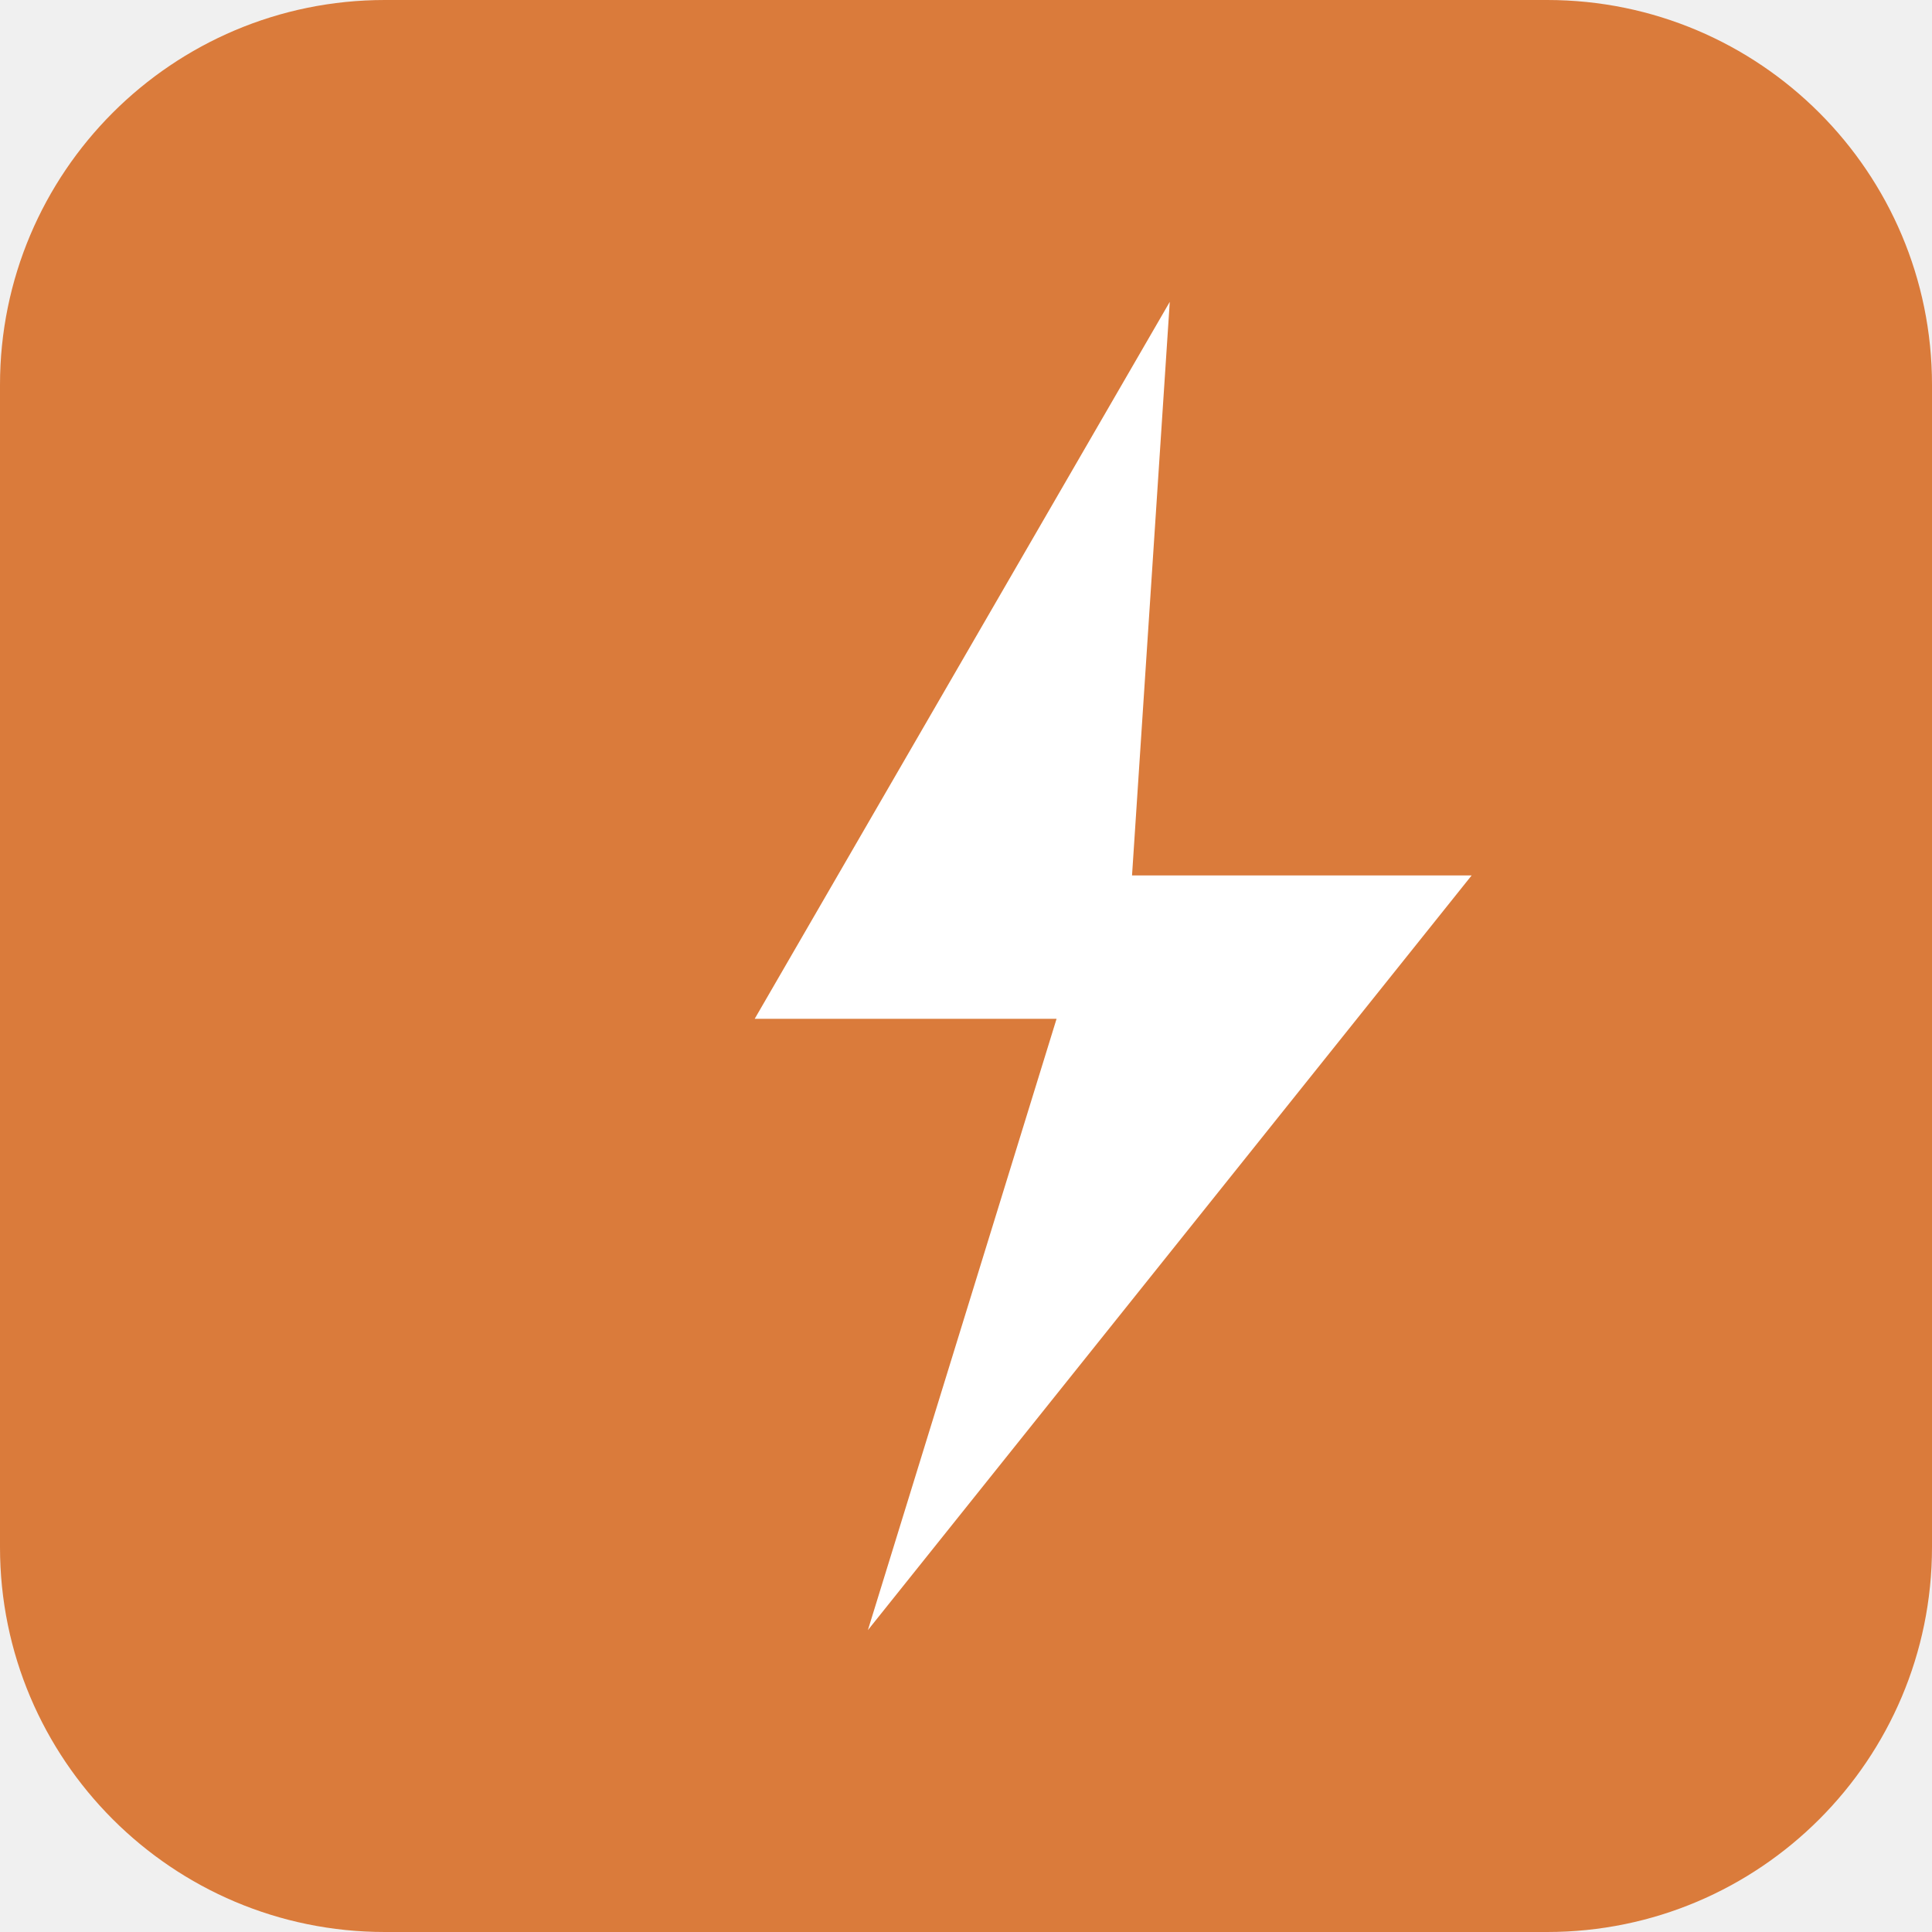
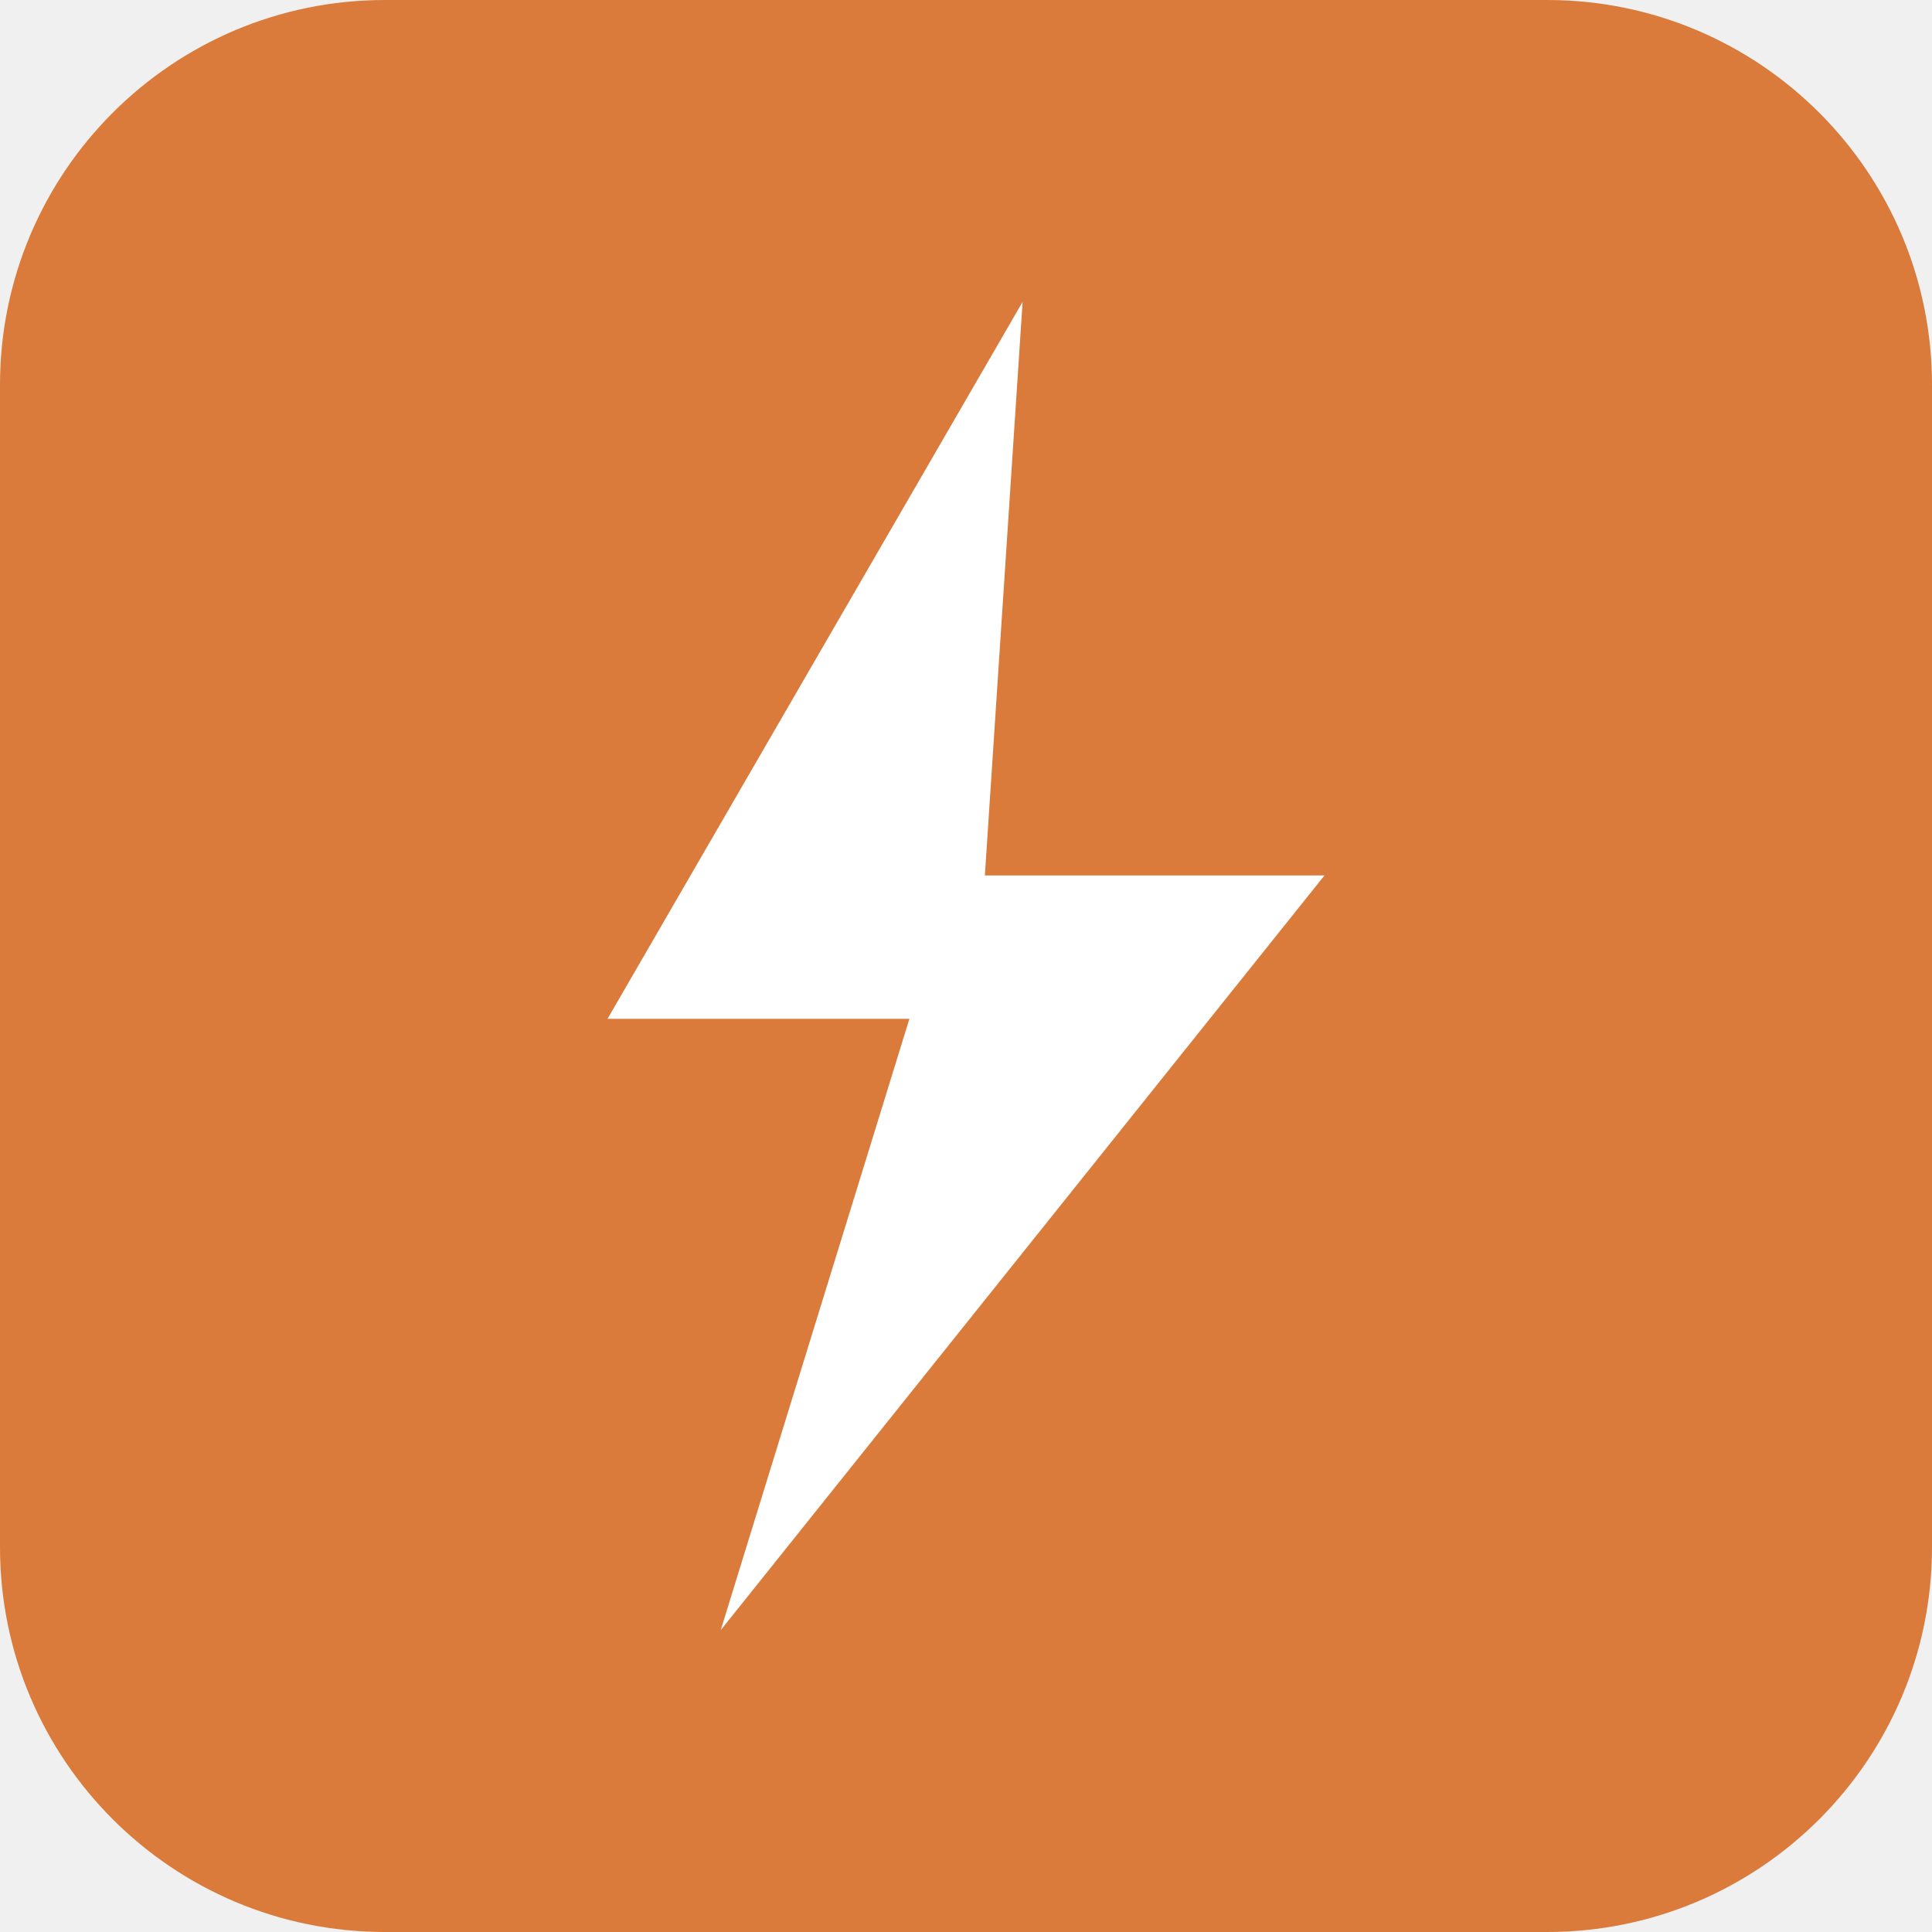
<svg xmlns="http://www.w3.org/2000/svg" viewBox="0 0 512 512">
  <rect width="512" height="512" rx="102" ry="102" fill="#DA7B3B" />
-   <path d="M310 80L200 270h80l-50 162 160-200h-90z" fill="white" />
+   <path d="M271 80L161 270h80l-50 162 160-200h-90z" fill="white" />
</svg>
